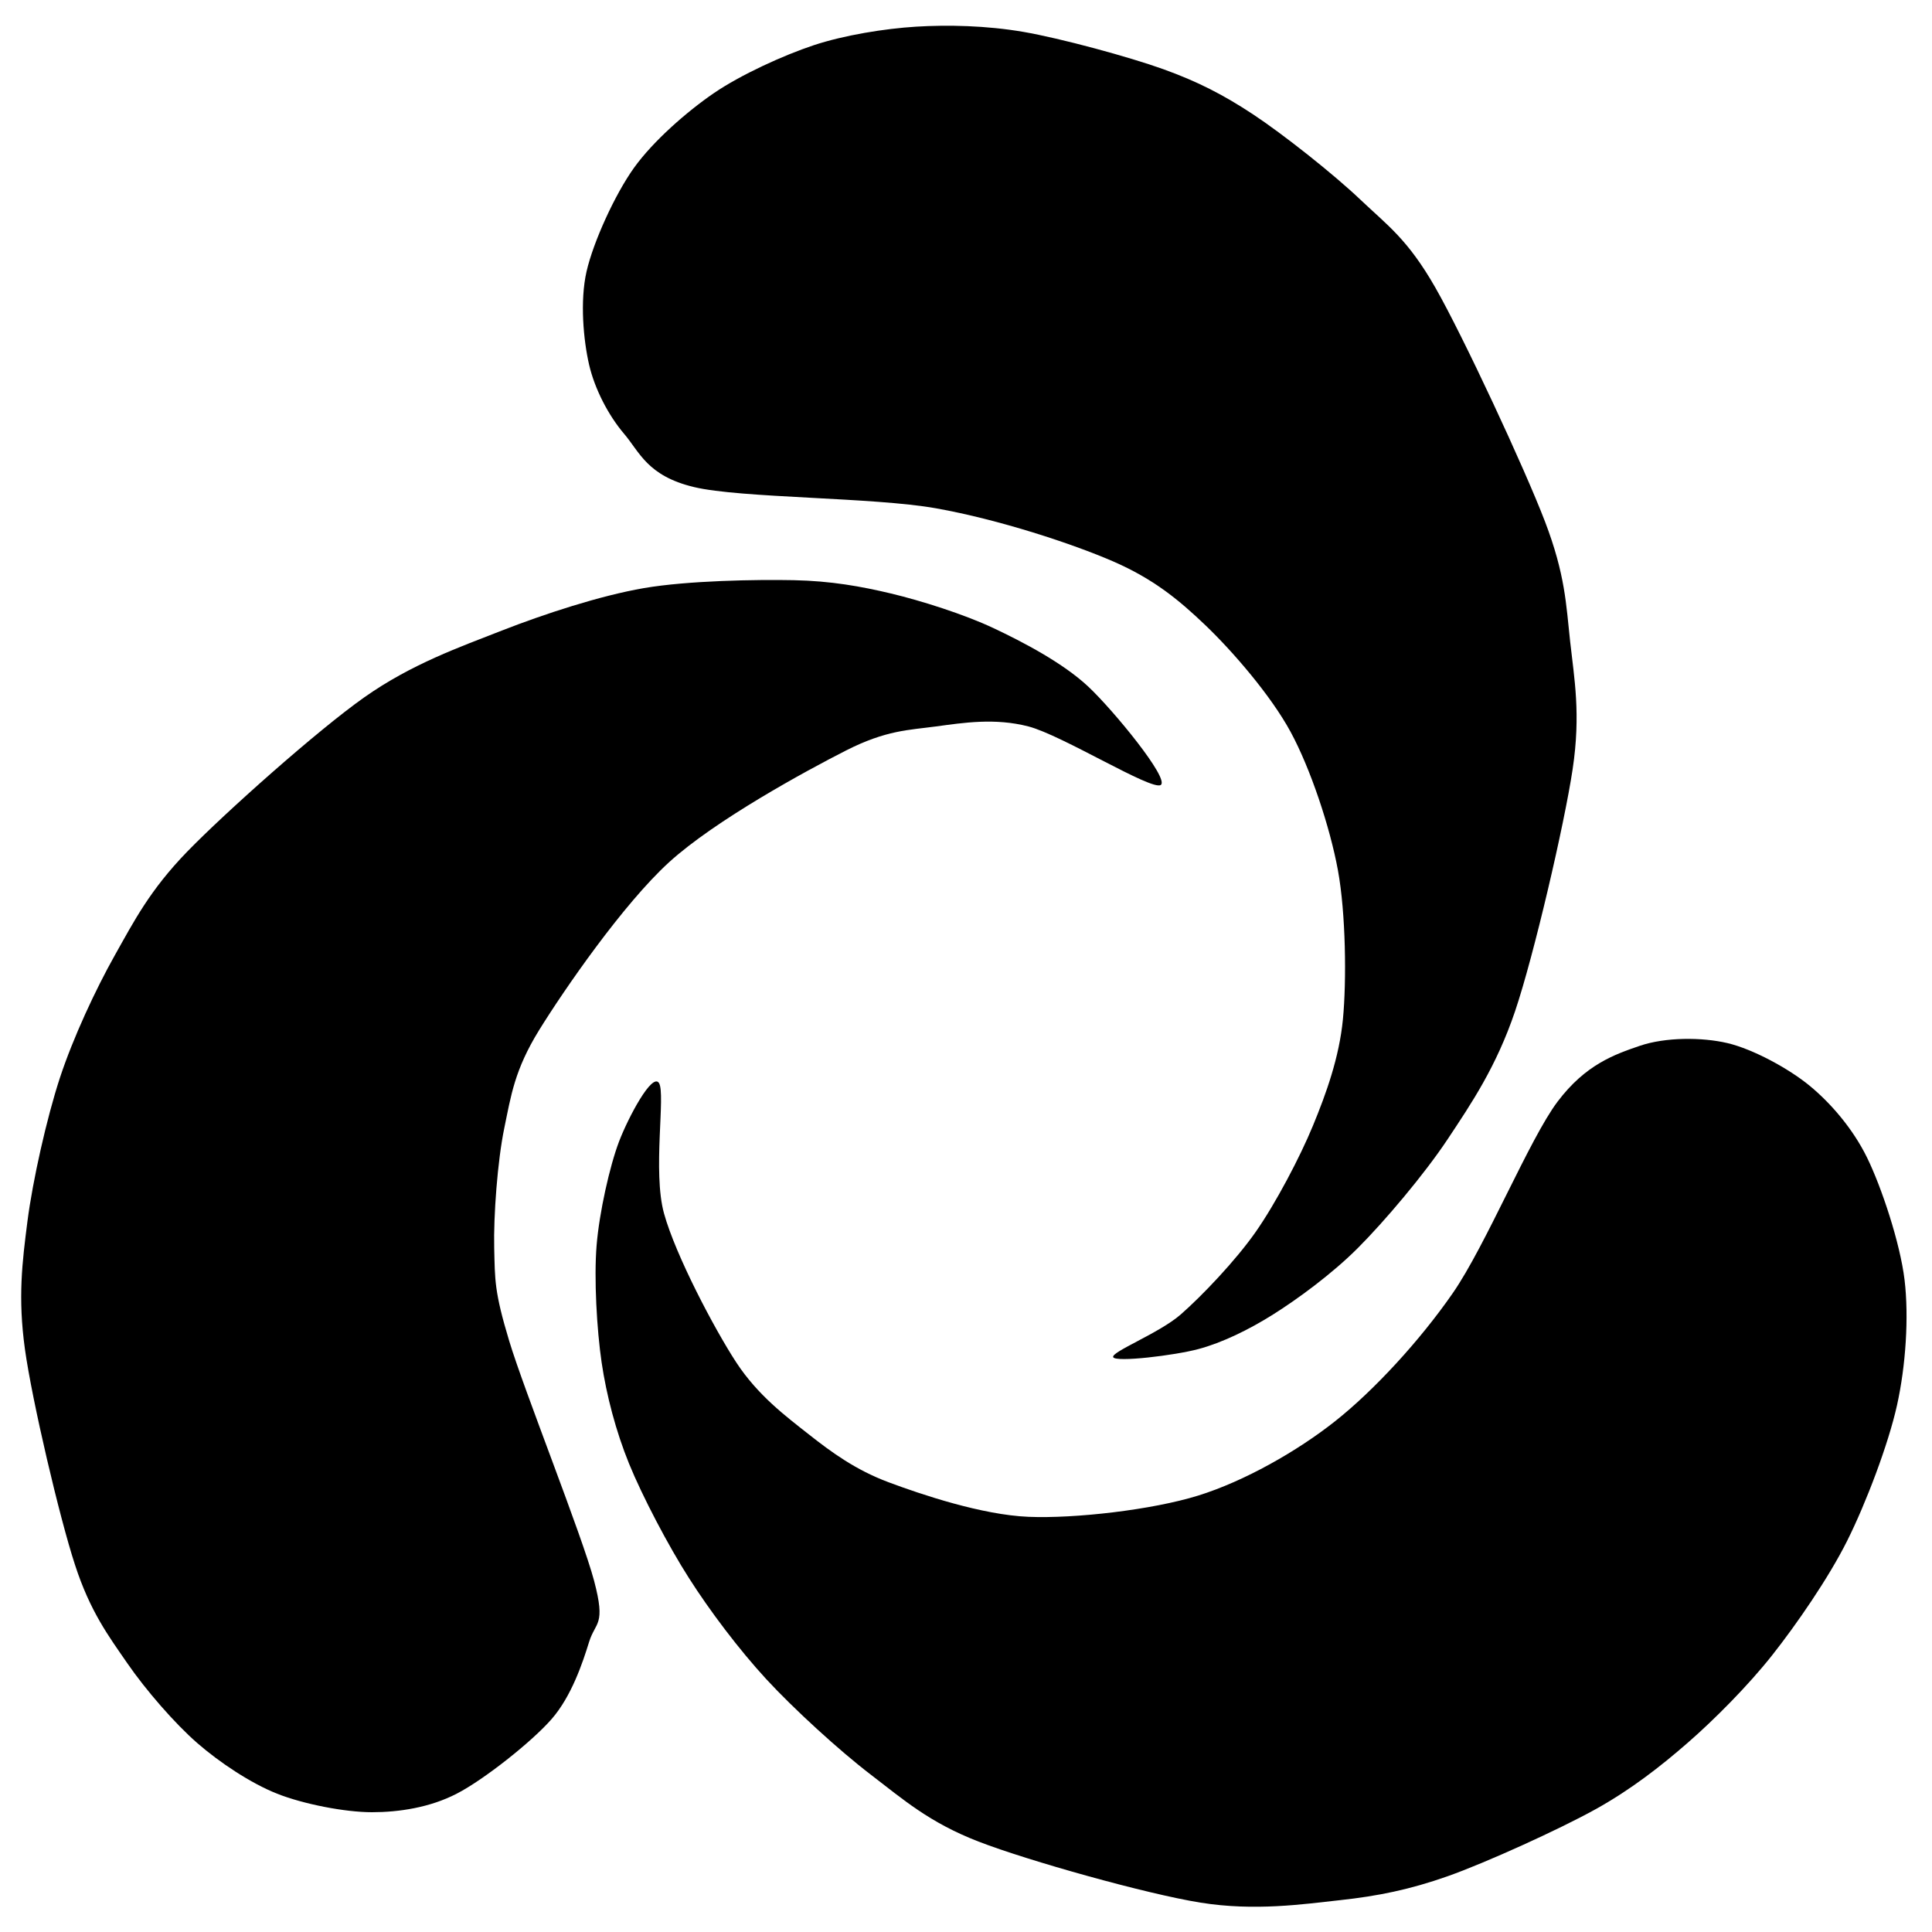
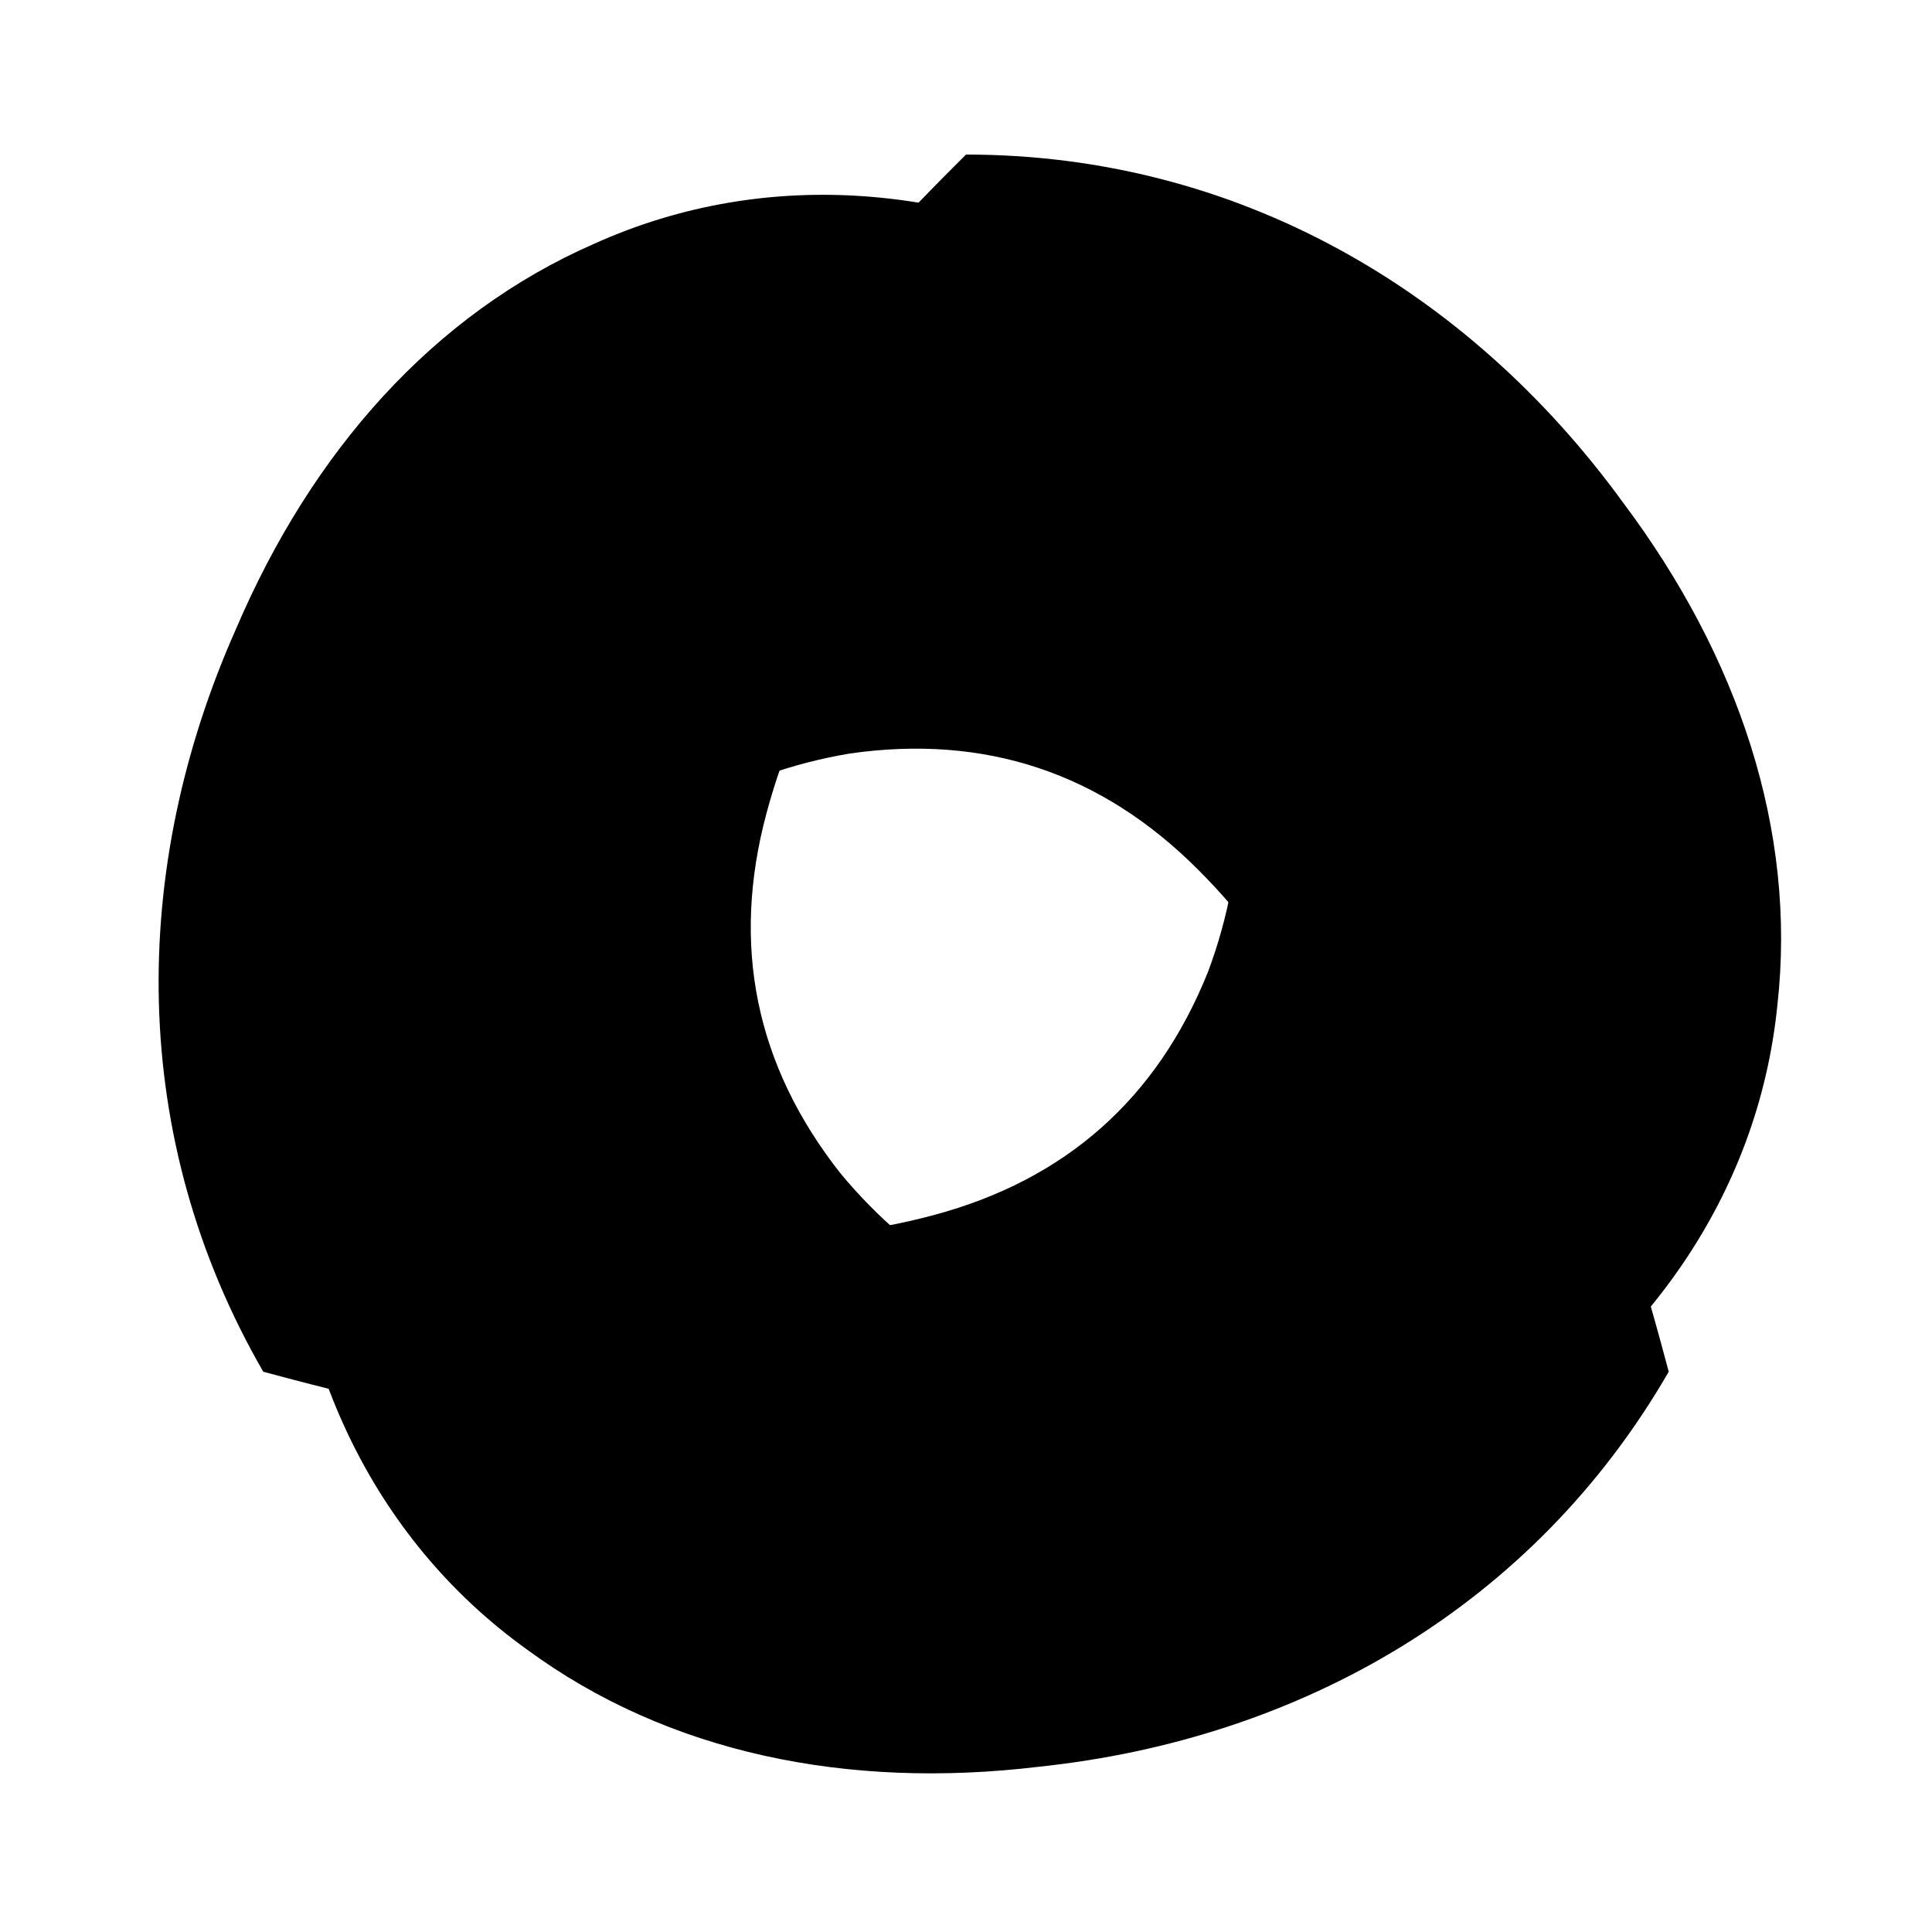
- <svg xmlns="http://www.w3.org/2000/svg" viewBox="0 0 100 100" aria-hidden="true">
-   <g fill="currentColor">
-     <path d="M 98.58 66.25 C 98.35 64.33 97.38 61.43 96.64 59.92 C 95.9 58.41 94.75 57.09 93.67 56.2 C 92.59 55.31 90.73 54.3 89.41 53.99 C 88.09 53.68 86.2 53.68 84.88 54.13 C 83.56 54.58 82.07 55.1 80.62 57.02 C 79.17 58.94 76.91 64.46 75.19 66.94 C 73.47 69.42 71.1 71.98 69.12 73.55 C 67.14 75.12 64.4 76.67 62.02 77.41 C 59.64 78.15 55.63 78.61 53.23 78.51 C 50.83 78.41 47.7 77.36 45.99 76.72 C 44.28 76.08 43.04 75.17 41.86 74.24 C 40.68 73.31 39.23 72.23 38.11 70.52 C 36.99 68.81 34.97 64.98 34.37 62.81 C 33.77 60.64 34.46 56.62 34.11 56.06 C 33.76 55.5 32.52 57.83 32.04 59.09 C 31.56 60.35 31.02 62.75 30.88 64.46 C 30.74 66.17 30.89 68.82 31.14 70.52 C 31.39 72.22 31.88 74.09 32.56 75.76 C 33.24 77.43 34.59 80.01 35.66 81.68 C 36.72 83.35 38.25 85.38 39.66 86.91 C 41.07 88.44 43.44 90.61 45.09 91.87 C 46.74 93.13 48.09 94.33 50.65 95.32 C 53.21 96.31 59.33 98.03 62.14 98.48 C 64.95 98.93 67.46 98.56 69.38 98.35 C 71.3 98.14 72.96 97.81 74.94 97.11 C 76.92 96.41 80.7 94.69 82.56 93.66 C 84.42 92.63 85.96 91.42 87.34 90.22 C 88.72 89.02 90.49 87.24 91.73 85.67 C 92.97 84.1 94.64 81.69 95.61 79.75 C 96.58 77.81 97.74 74.76 98.19 72.73 C 98.64 70.7 98.81 68.17 98.58 66.25 Z" />
-     <path d="M 56.33 35.54 C 55.03 34.32 52.95 33.23 51.42 32.51 C 49.89 31.79 47.67 31.09 46.12 30.72 C 44.57 30.35 43.01 30.07 41.09 30.03 C 39.17 29.99 35.6 30.05 33.33 30.44 C 31.06 30.83 28.14 31.79 25.97 32.64 C 23.8 33.49 21.3 34.37 18.86 36.09 C 16.42 37.81 11.63 42.08 9.69 44.08 C 7.75 46.08 6.93 47.69 5.94 49.45 C 4.95 51.21 3.78 53.72 3.1 55.79 C 2.42 57.86 1.69 61.11 1.42 63.22 C 1.15 65.33 0.92 67.16 1.29 69.83 C 1.66 72.5 3.08 78.55 3.88 80.99 C 4.67 83.43 5.64 84.71 6.59 86.09 C 7.54 87.47 9.05 89.21 10.21 90.22 C 11.37 91.23 12.98 92.3 14.34 92.84 C 15.7 93.38 17.86 93.8 19.25 93.8 C 20.64 93.8 22.25 93.56 23.64 92.84 C 25.04 92.12 27.52 90.16 28.55 88.98 C 29.58 87.8 30.16 86.06 30.49 84.99 C 30.82 83.92 31.37 84.16 30.75 81.82 C 30.13 79.48 27.14 72 26.36 69.42 C 25.58 66.84 25.62 66.25 25.58 64.6 C 25.54 62.95 25.75 60.09 26.1 58.4 C 26.45 56.71 26.63 55.38 27.91 53.31 C 29.19 51.24 32.25 46.8 34.63 44.63 C 37.01 42.46 41.73 39.89 43.8 38.84 C 45.87 37.79 47.04 37.79 48.45 37.6 C 49.86 37.41 51.49 37.15 53.23 37.6 C 54.97 38.05 59.61 40.94 60.08 40.63 C 60.55 40.32 57.63 36.76 56.33 35.54 Z" />
-     <path d="M 42.12 2.34 C 40.55 2.86 38.34 3.87 36.95 4.82 C 35.56 5.77 33.81 7.3 32.82 8.68 C 31.83 10.06 30.71 12.52 30.36 14.05 C 30.01 15.58 30.2 17.61 30.49 18.87 C 30.78 20.13 31.49 21.5 32.3 22.45 C 33.11 23.4 33.5 24.63 35.92 25.21 C 38.34 25.79 45.2 25.73 48.45 26.31 C 51.71 26.89 55.53 28.15 57.62 29.06 C 59.71 29.97 61.02 31.05 62.4 32.37 C 63.78 33.69 65.77 35.98 66.8 37.88 C 67.83 39.78 68.84 42.81 69.25 45.04 C 69.66 47.27 69.7 50.77 69.51 52.75 C 69.32 54.73 68.64 56.61 67.96 58.26 C 67.28 59.91 66.02 62.3 64.99 63.77 C 63.96 65.24 62.22 67.07 61.11 68.04 C 60 69.01 57.48 69.98 57.62 70.25 C 57.76 70.52 60.78 70.16 62.02 69.83 C 63.26 69.5 64.65 68.82 65.89 68.04 C 67.13 67.26 68.92 65.96 70.28 64.6 C 71.64 63.24 73.72 60.79 74.94 58.95 C 76.16 57.11 77.45 55.21 78.42 52.34 C 79.39 49.47 80.97 42.68 81.4 39.81 C 81.83 36.94 81.48 35.12 81.27 33.2 C 81.06 31.28 81.02 29.75 79.97 27 C 78.92 24.25 75.72 17.38 74.29 14.88 C 72.86 12.38 71.82 11.67 70.41 10.33 C 69 8.99 66.39 6.93 64.86 5.92 C 63.33 4.91 61.99 4.22 60.21 3.58 C 58.43 2.94 54.89 1.98 52.97 1.65 C 51.05 1.32 49.05 1.28 47.42 1.38 C 45.79 1.48 43.69 1.82 42.12 2.34 Z" />
+ <svg viewBox="0 0 100 100" fill="currentColor" aria-hidden="true">
+   <g transform="translate(50 50)">
+     <path d="M 0 -42       C 14 -42 26 -35 34 -24       C 40 -16 43 -7 42 2       C 41 12 35 20 27 25       C 21 29 14 31 7 31       C 14 26 18 20 19 13       C 20 6 17 0 12 -5       C 7 -10 1 -12 -6 -11       C -12 -10 -17 -7 -21 -3       C -20 -12 -17 -21 -11 -29       C -7 -35 -3 -39 0 -42 Z" />
+     <path d="M 0 -42       C 14 -42 26 -35 34 -24       C 40 -16 43 -7 42 2       C 41 12 35 20 27 25       C 21 29 14 31 7 31       C 14 26 18 20 19 13       C 20 6 17 0 12 -5       C 7 -10 1 -12 -6 -11       C -12 -10 -17 -7 -21 -3       C -20 -12 -17 -21 -11 -29       C -7 -35 -3 -39 0 -42 Z" transform="rotate(120)" />
+     <path d="M 0 -42       C 14 -42 26 -35 34 -24       C 40 -16 43 -7 42 2       C 41 12 35 20 27 25       C 21 29 14 31 7 31       C 14 26 18 20 19 13       C 20 6 17 0 12 -5       C 7 -10 1 -12 -6 -11       C -12 -10 -17 -7 -21 -3       C -20 -12 -17 -21 -11 -29       C -7 -35 -3 -39 0 -42 Z" transform="rotate(240)" />
  </g>
</svg>
